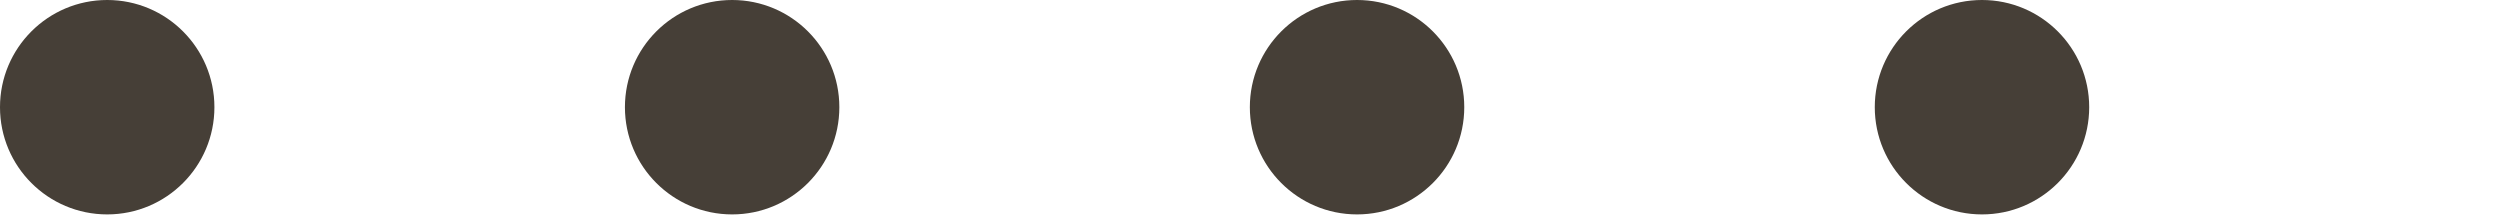
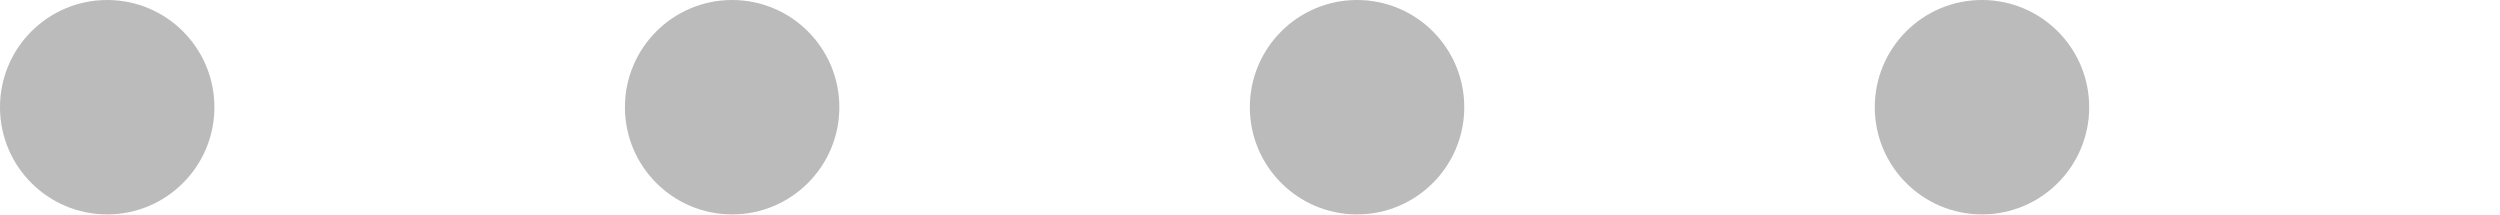
<svg xmlns="http://www.w3.org/2000/svg" id="svg867" version="1.1" viewBox="0 0 185.76 15.932" height="15.932mm" width="185.76mm">
  <defs id="defs861" />
  <g transform="translate(-3.203394,-27.70133)" id="layer1">
-     <circle r="7.966" cy="35.667" cx="11.169" id="path1412" style="opacity:1;fill:#463F37;fill-opacity:1;stroke:none;stroke-width:0.55;stroke-linejoin:miter;stroke-miterlimit:4;stroke-dasharray:none;stroke-opacity:1" />
-     <circle r="7.966" cy="35.667" cx="57.604" id="path1412-3" style="opacity:1;fill:#463F37;fill-opacity:1;stroke:none;stroke-width:0.55;stroke-linejoin:miter;stroke-miterlimit:4;stroke-dasharray:none;stroke-opacity:1" />
-     <circle r="7.966" cy="35.667" cx="104.038" id="path1412-3-2" style="opacity:1;fill:#463F37;fill-opacity:1;stroke:none;stroke-width:0.55;stroke-linejoin:miter;stroke-miterlimit:4;stroke-dasharray:none;stroke-opacity:1" />
-     <circle r="7.966" cy="35.667" cx="150.473" id="path1412-3-2-9" style="opacity:1;vector-effect:none;fill:#463F37;fill-opacity:1;stroke:none;stroke-width:0.55;stroke-linecap:butt;stroke-linejoin:miter;stroke-miterlimit:4;stroke-dasharray:none;stroke-dashoffset:0;stroke-opacity:1" />
+     <circle r="7.966" cy="35.667" cx="11.169" id="path1412" style="opacity:1;fill:#BBBBBB;fill-opacity:1;stroke:none;stroke-width:0.55;stroke-linejoin:miter;stroke-miterlimit:4;stroke-dasharray:none;stroke-opacity:1" />
+     <circle r="7.966" cy="35.667" cx="57.604" id="path1412-3" style="opacity:1;fill:#BBBBBB;fill-opacity:1;stroke:none;stroke-width:0.55;stroke-linejoin:miter;stroke-miterlimit:4;stroke-dasharray:none;stroke-opacity:1" />
+     <circle r="7.966" cy="35.667" cx="104.038" id="path1412-3-2" style="opacity:1;fill:#BBBBBB;fill-opacity:1;stroke:none;stroke-width:0.55;stroke-linejoin:miter;stroke-miterlimit:4;stroke-dasharray:none;stroke-opacity:1" />
+     <circle r="7.966" cy="35.667" cx="150.473" id="path1412-3-2-9" style="opacity:1;vector-effect:none;fill:#BBBBBB;fill-opacity:1;stroke:none;stroke-width:0.55;stroke-linecap:butt;stroke-linejoin:miter;stroke-miterlimit:4;stroke-dasharray:none;stroke-dashoffset:0;stroke-opacity:1" />
  </g>
</svg>
